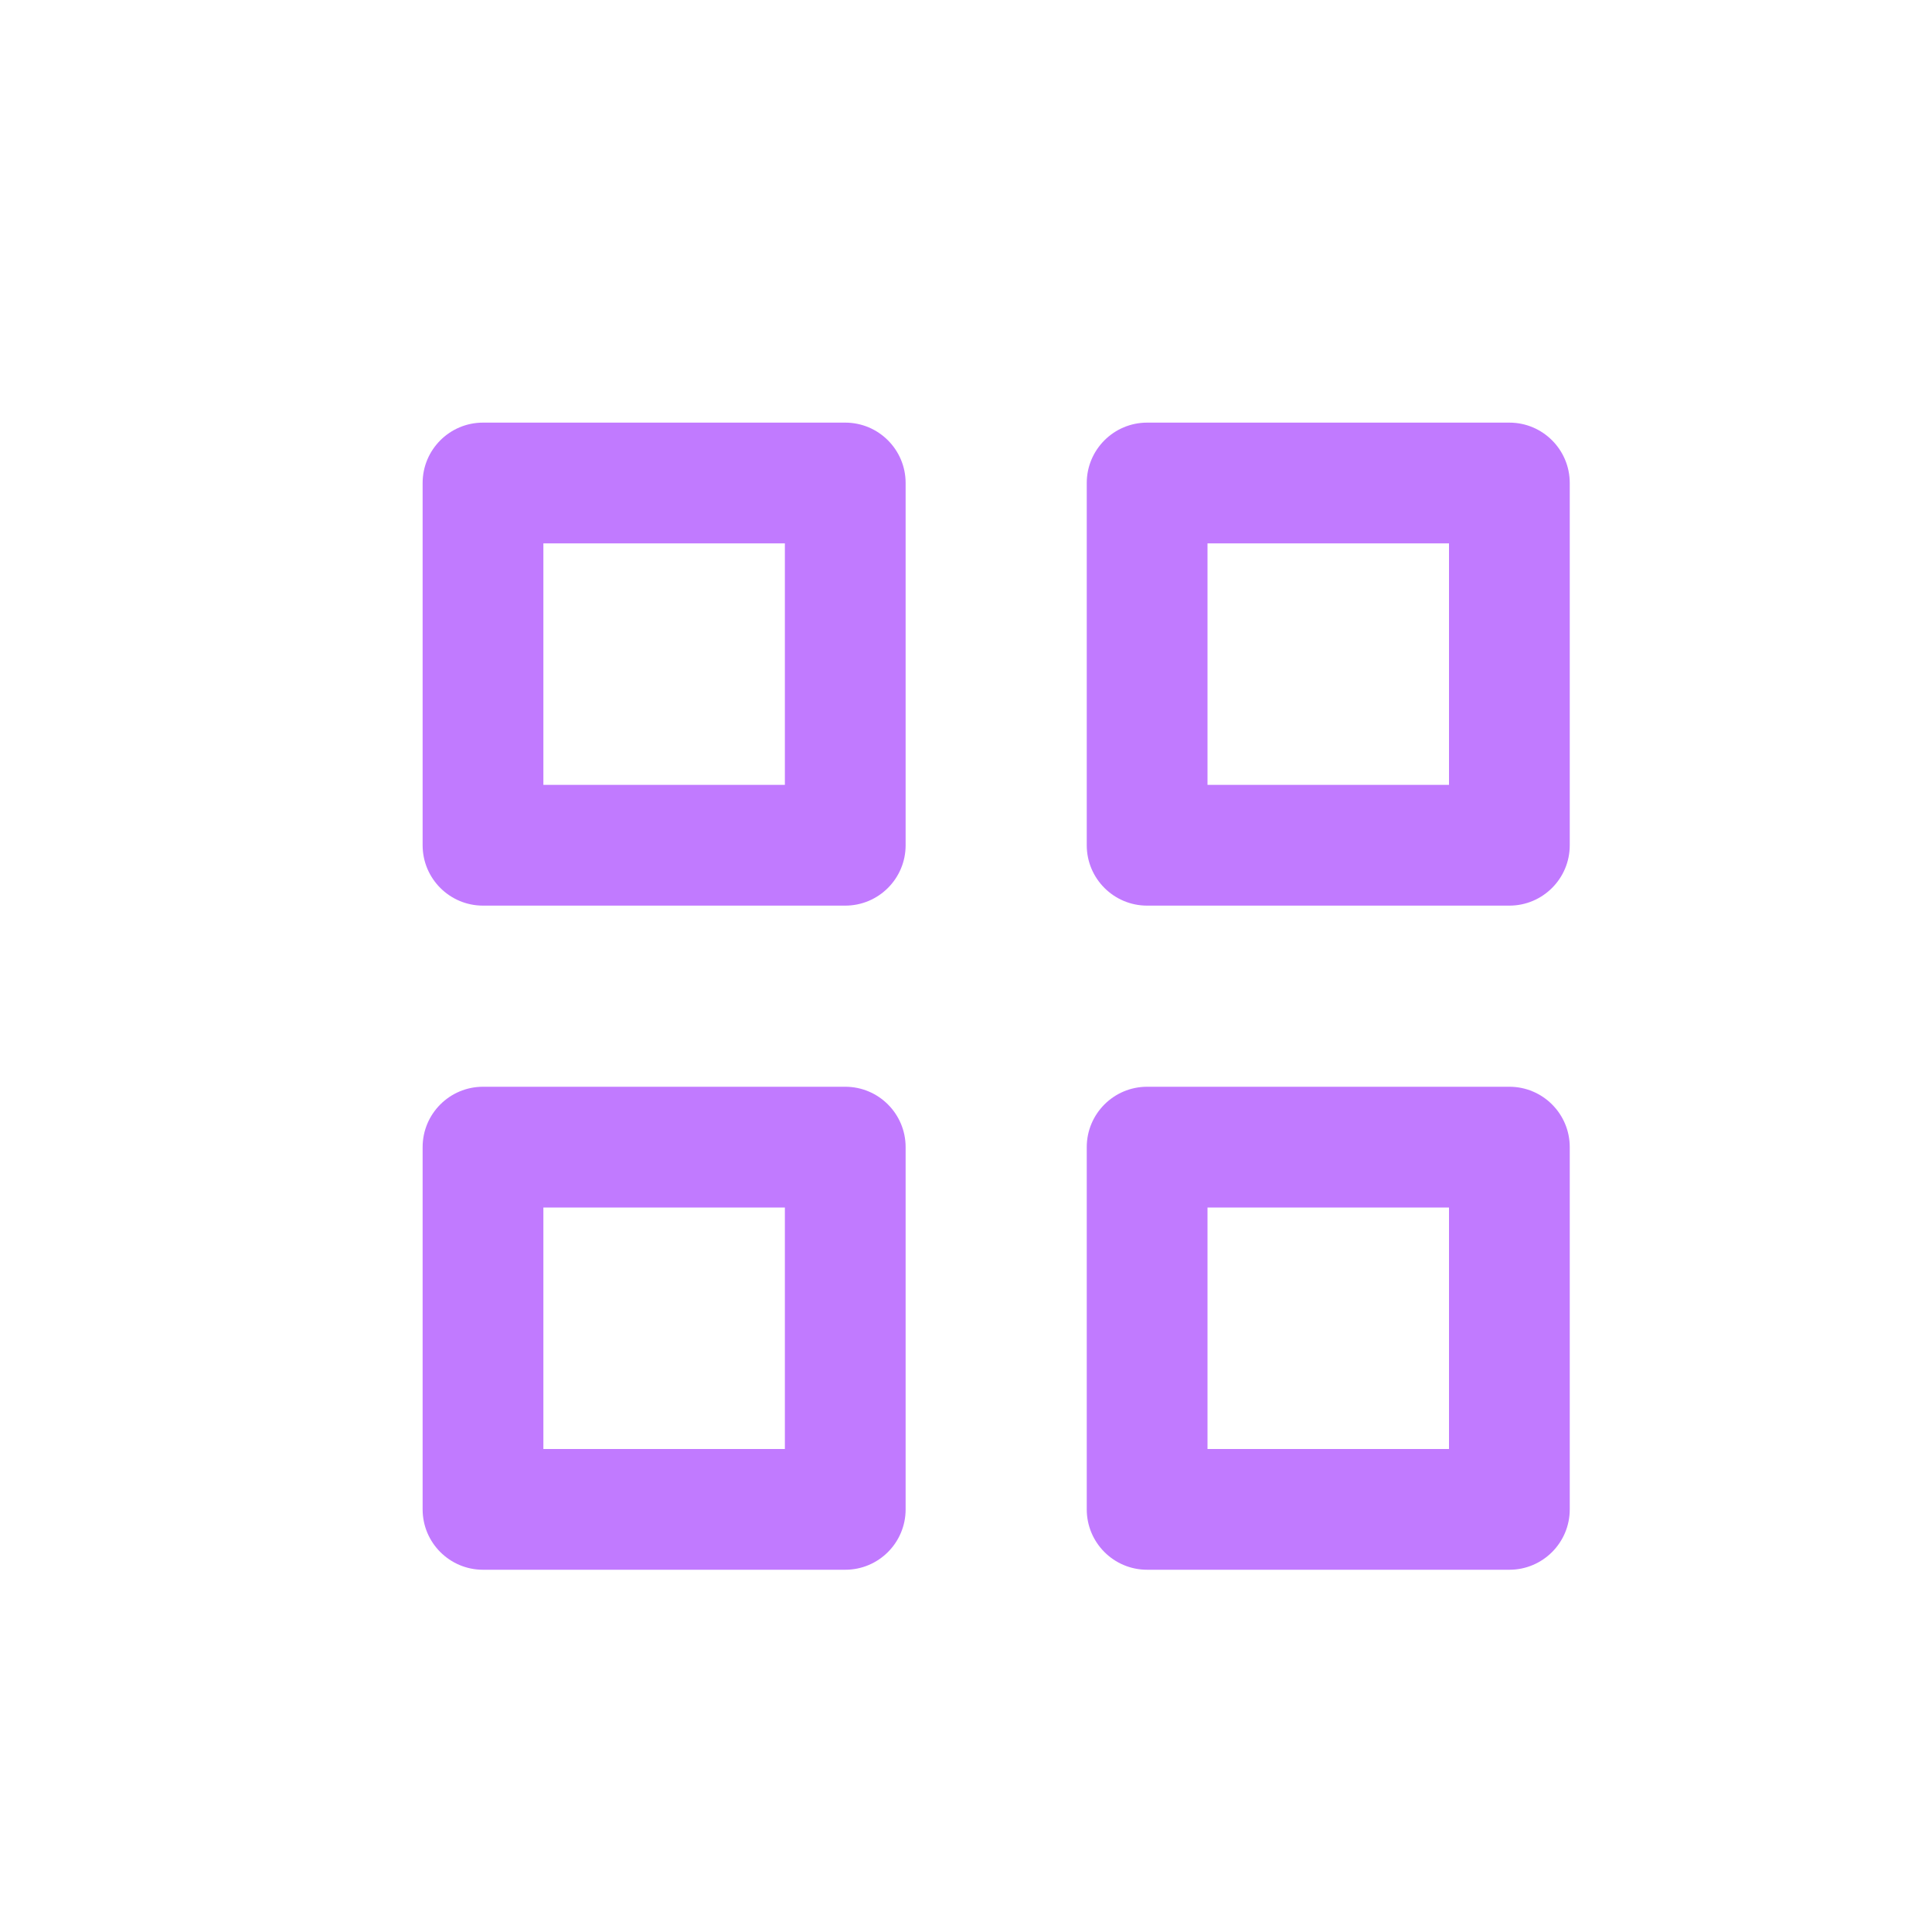
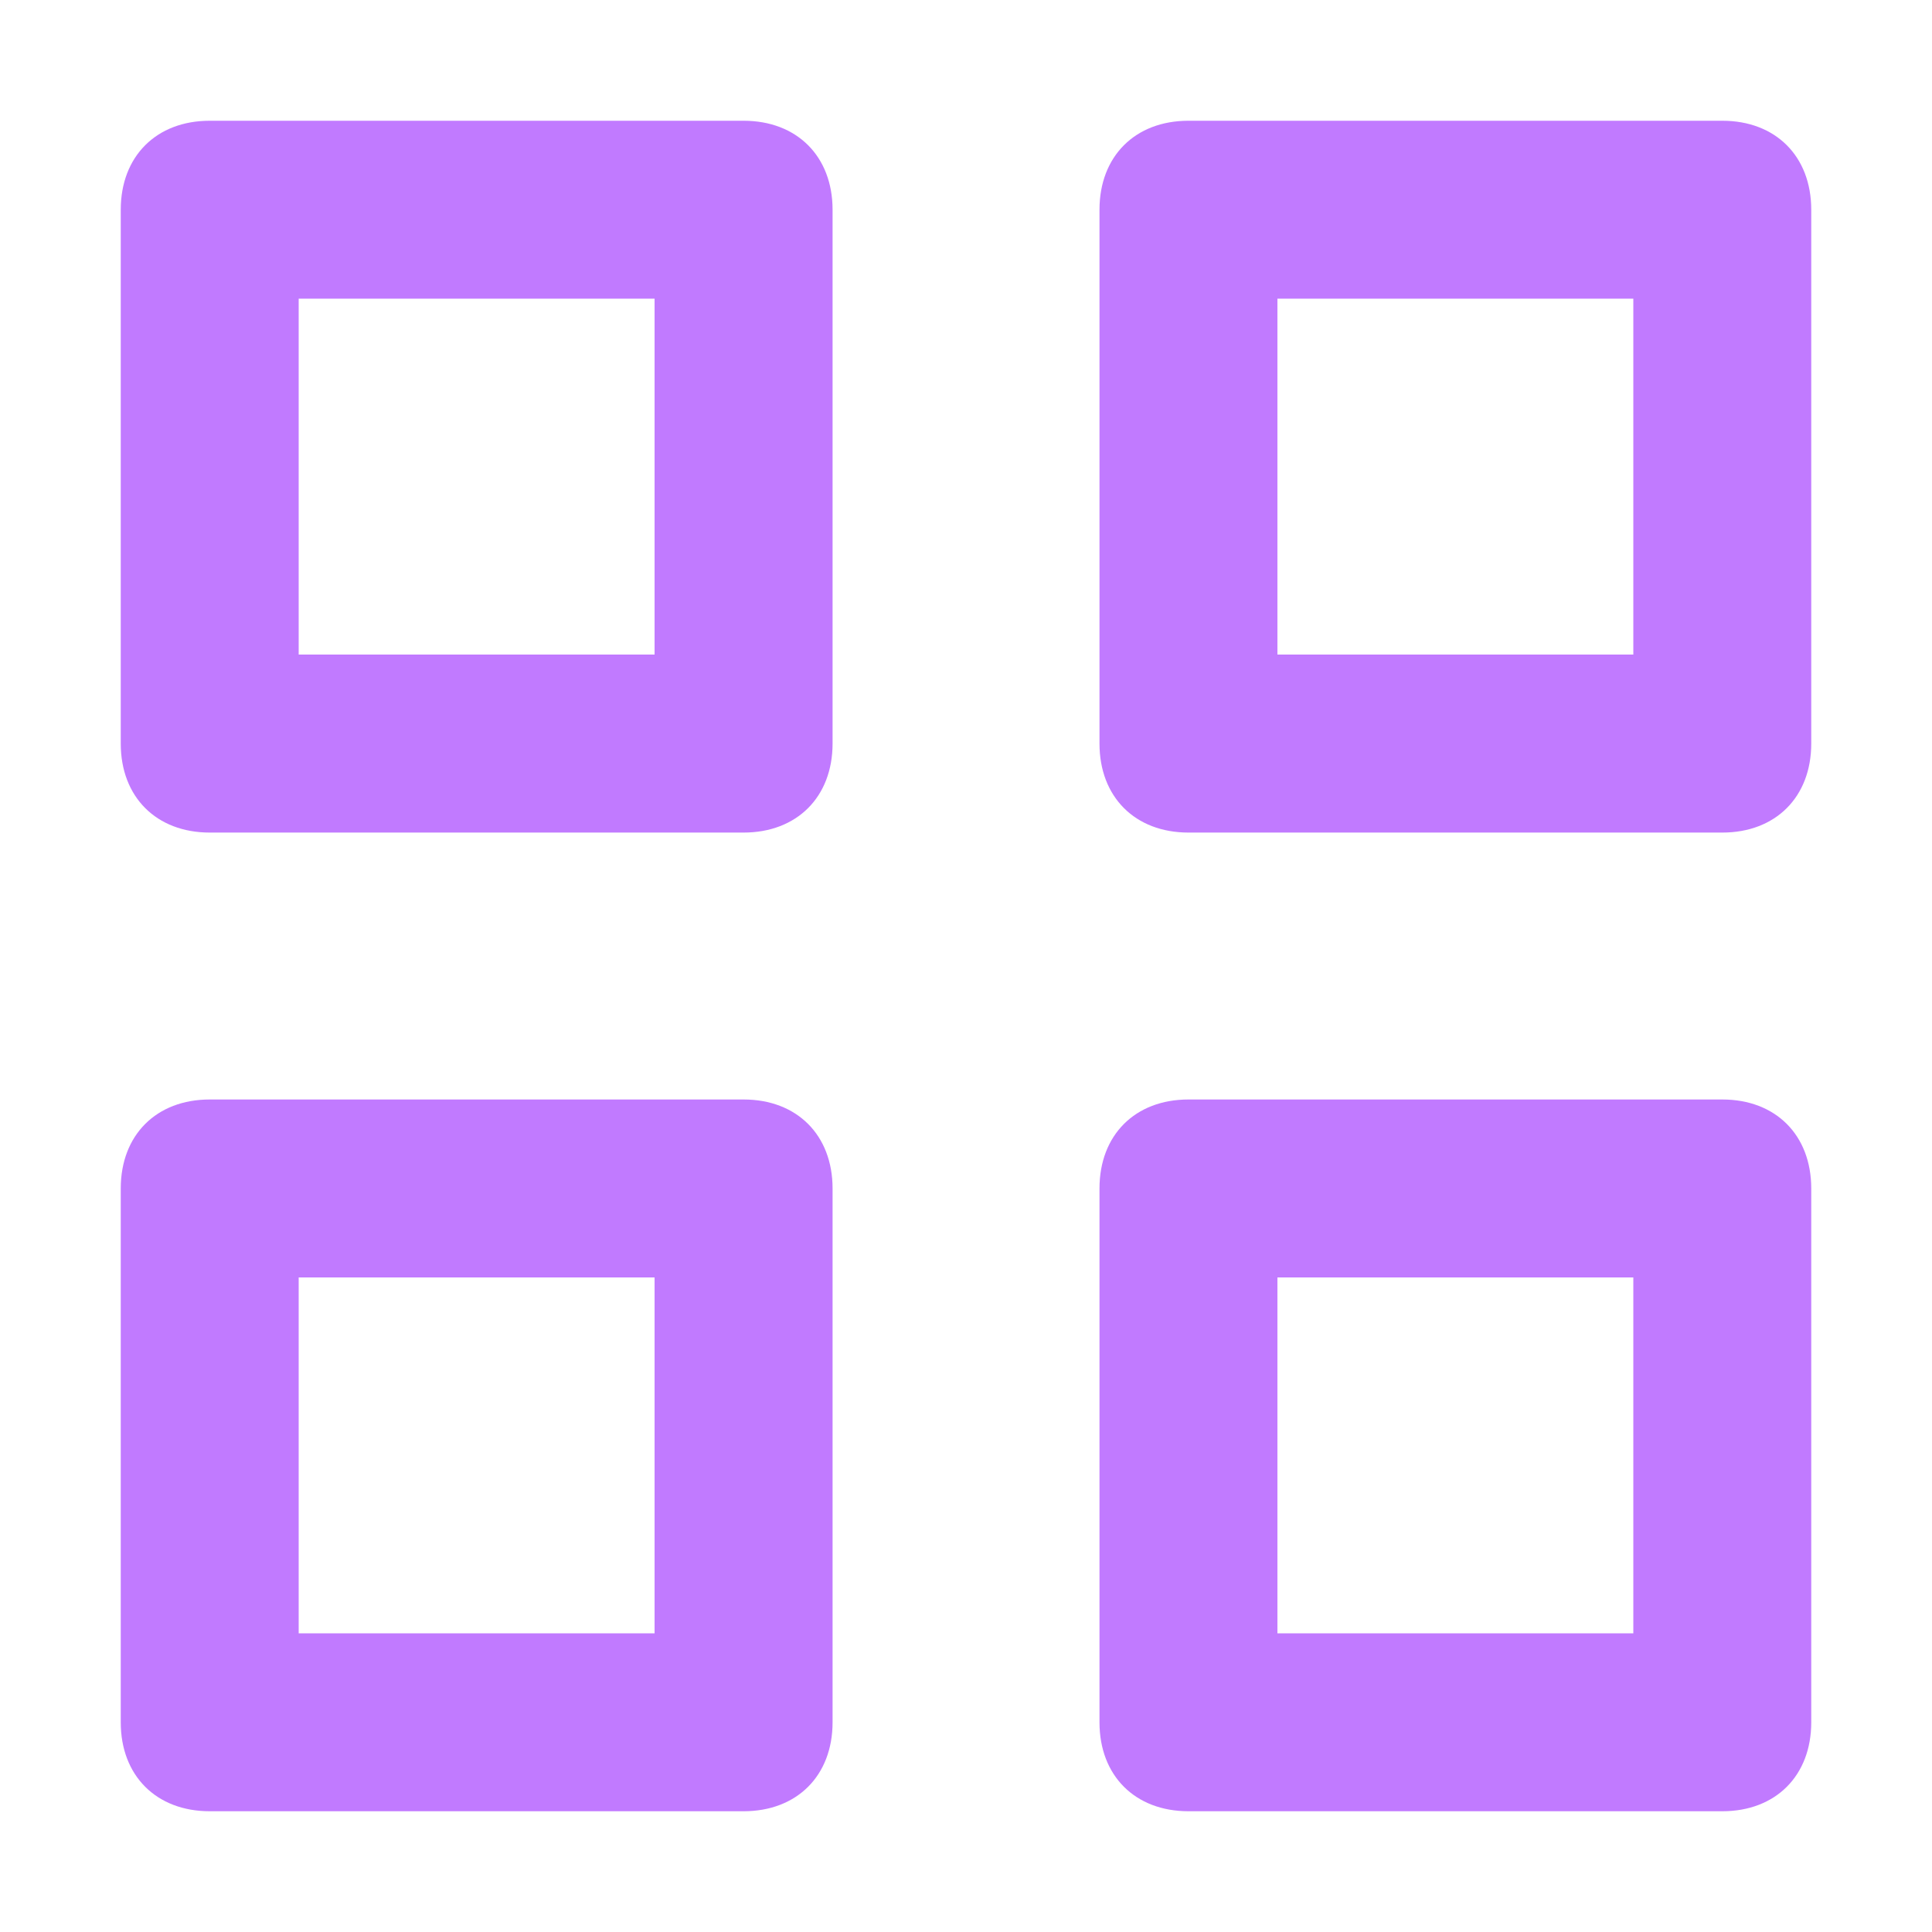
<svg xmlns="http://www.w3.org/2000/svg" width="32" height="32" viewBox="0 0 32 32" fill="none">
-   <path fill-rule="evenodd" clip-rule="evenodd" d="M20 9V13H24V9H20ZM19 7C18.448 7 18 7.448 18 8V14C18 14.552 18.448 15 19 15H25C25.552 15 26 14.552 26 14V8C26 7.448 25.552 7 25 7H19Z" fill="#C17AFF" />
-   <path fill-rule="evenodd" clip-rule="evenodd" d="M20 20V24H24V20H20ZM19 18C18.448 18 18 18.448 18 19V25C18 25.552 18.448 26 19 26H25C25.552 26 26 25.552 26 25V19C26 18.448 25.552 18 25 18H19Z" fill="#C17AFF" />
-   <path fill-rule="evenodd" clip-rule="evenodd" d="M9 9V13H13V9H9ZM8 7C7.448 7 7 7.448 7 8V14C7 14.552 7.448 15 8 15H14C14.552 15 15 14.552 15 14V8C15 7.448 14.552 7 14 7H8Z" fill="#C17AFF" />
-   <path fill-rule="evenodd" clip-rule="evenodd" d="M9 20V24H13V20H9ZM8 18C7.448 18 7 18.448 7 19V25C7 25.552 7.448 26 8 26H14C14.552 26 15 25.552 15 25V19C15 18.448 14.552 18 14 18H8Z" fill="#C17AFF" />
+   <path fill-rule="evenodd" clip-rule="evenodd" d="M21.158 4.947V10.842H27.053V4.947H21.158ZM19.685 2C18.8 2 18.211 2.589 18.211 3.474V12.316C18.211 13.2 18.8 13.79 19.685 13.79H28.527C29.411 13.79 30 13.2 30 12.316V3.474C30 2.589 29.411 2 28.527 2H19.685Z" fill="#C17AFF" />
+   <path fill-rule="evenodd" clip-rule="evenodd" d="M21.158 21.158V27.053H27.053V21.158H21.158ZM19.685 18.211C18.8 18.211 18.211 18.8 18.211 19.685V28.527C18.211 29.411 18.8 30 19.685 30H28.527C29.411 30 30 29.411 30 28.527V19.685C30 18.8 29.411 18.211 28.527 18.211H19.685Z" fill="#C17AFF" />
+   <path fill-rule="evenodd" clip-rule="evenodd" d="M4.947 4.947V10.842H10.842V4.947H4.947ZM3.474 2C2.589 2 2 2.589 2 3.474V12.316C2 13.2 2.589 13.79 3.474 13.79H12.316C13.2 13.79 13.79 13.2 13.79 12.316V3.474C13.79 2.589 13.2 2 12.316 2H3.474Z" fill="#C17AFF" />
+   <path fill-rule="evenodd" clip-rule="evenodd" d="M4.947 21.158V27.053H10.842V21.158H4.947ZM3.474 18.211C2.589 18.211 2 18.8 2 19.685V28.527C2 29.411 2.589 30 3.474 30H12.316C13.2 30 13.79 29.411 13.79 28.527V19.685C13.79 18.8 13.2 18.211 12.316 18.211H3.474Z" fill="#C17AFF" />
</svg>
